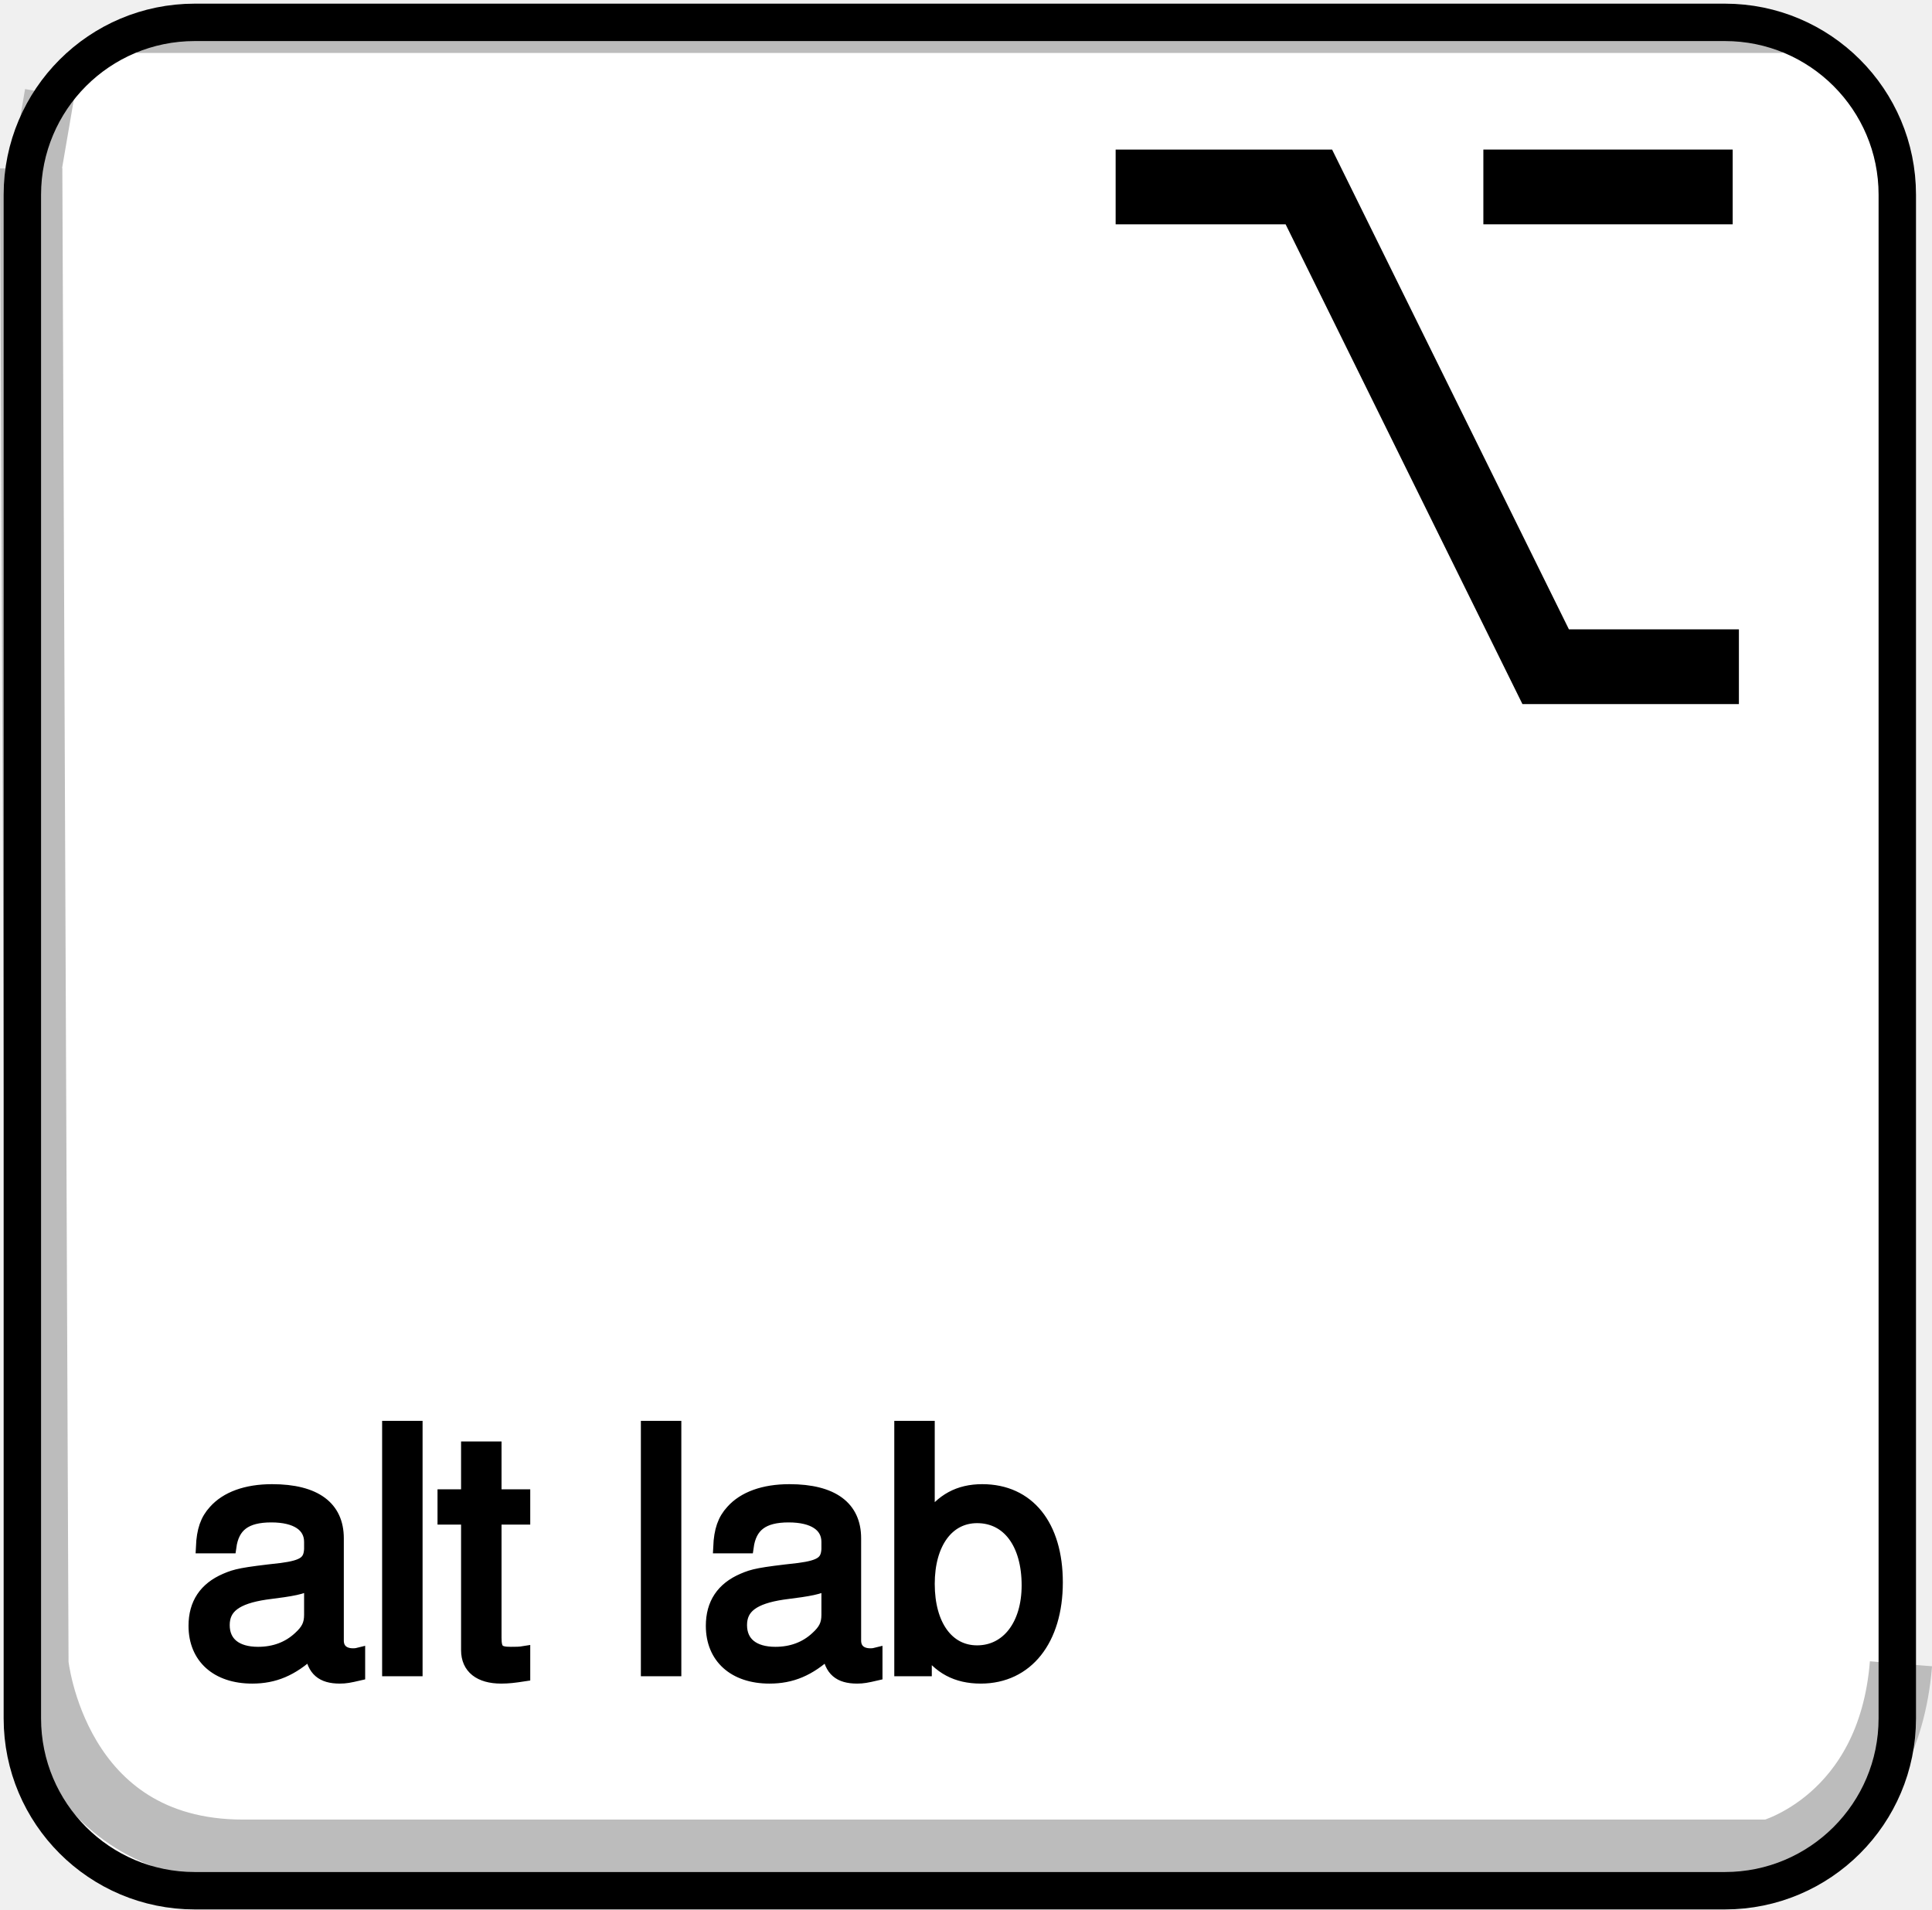
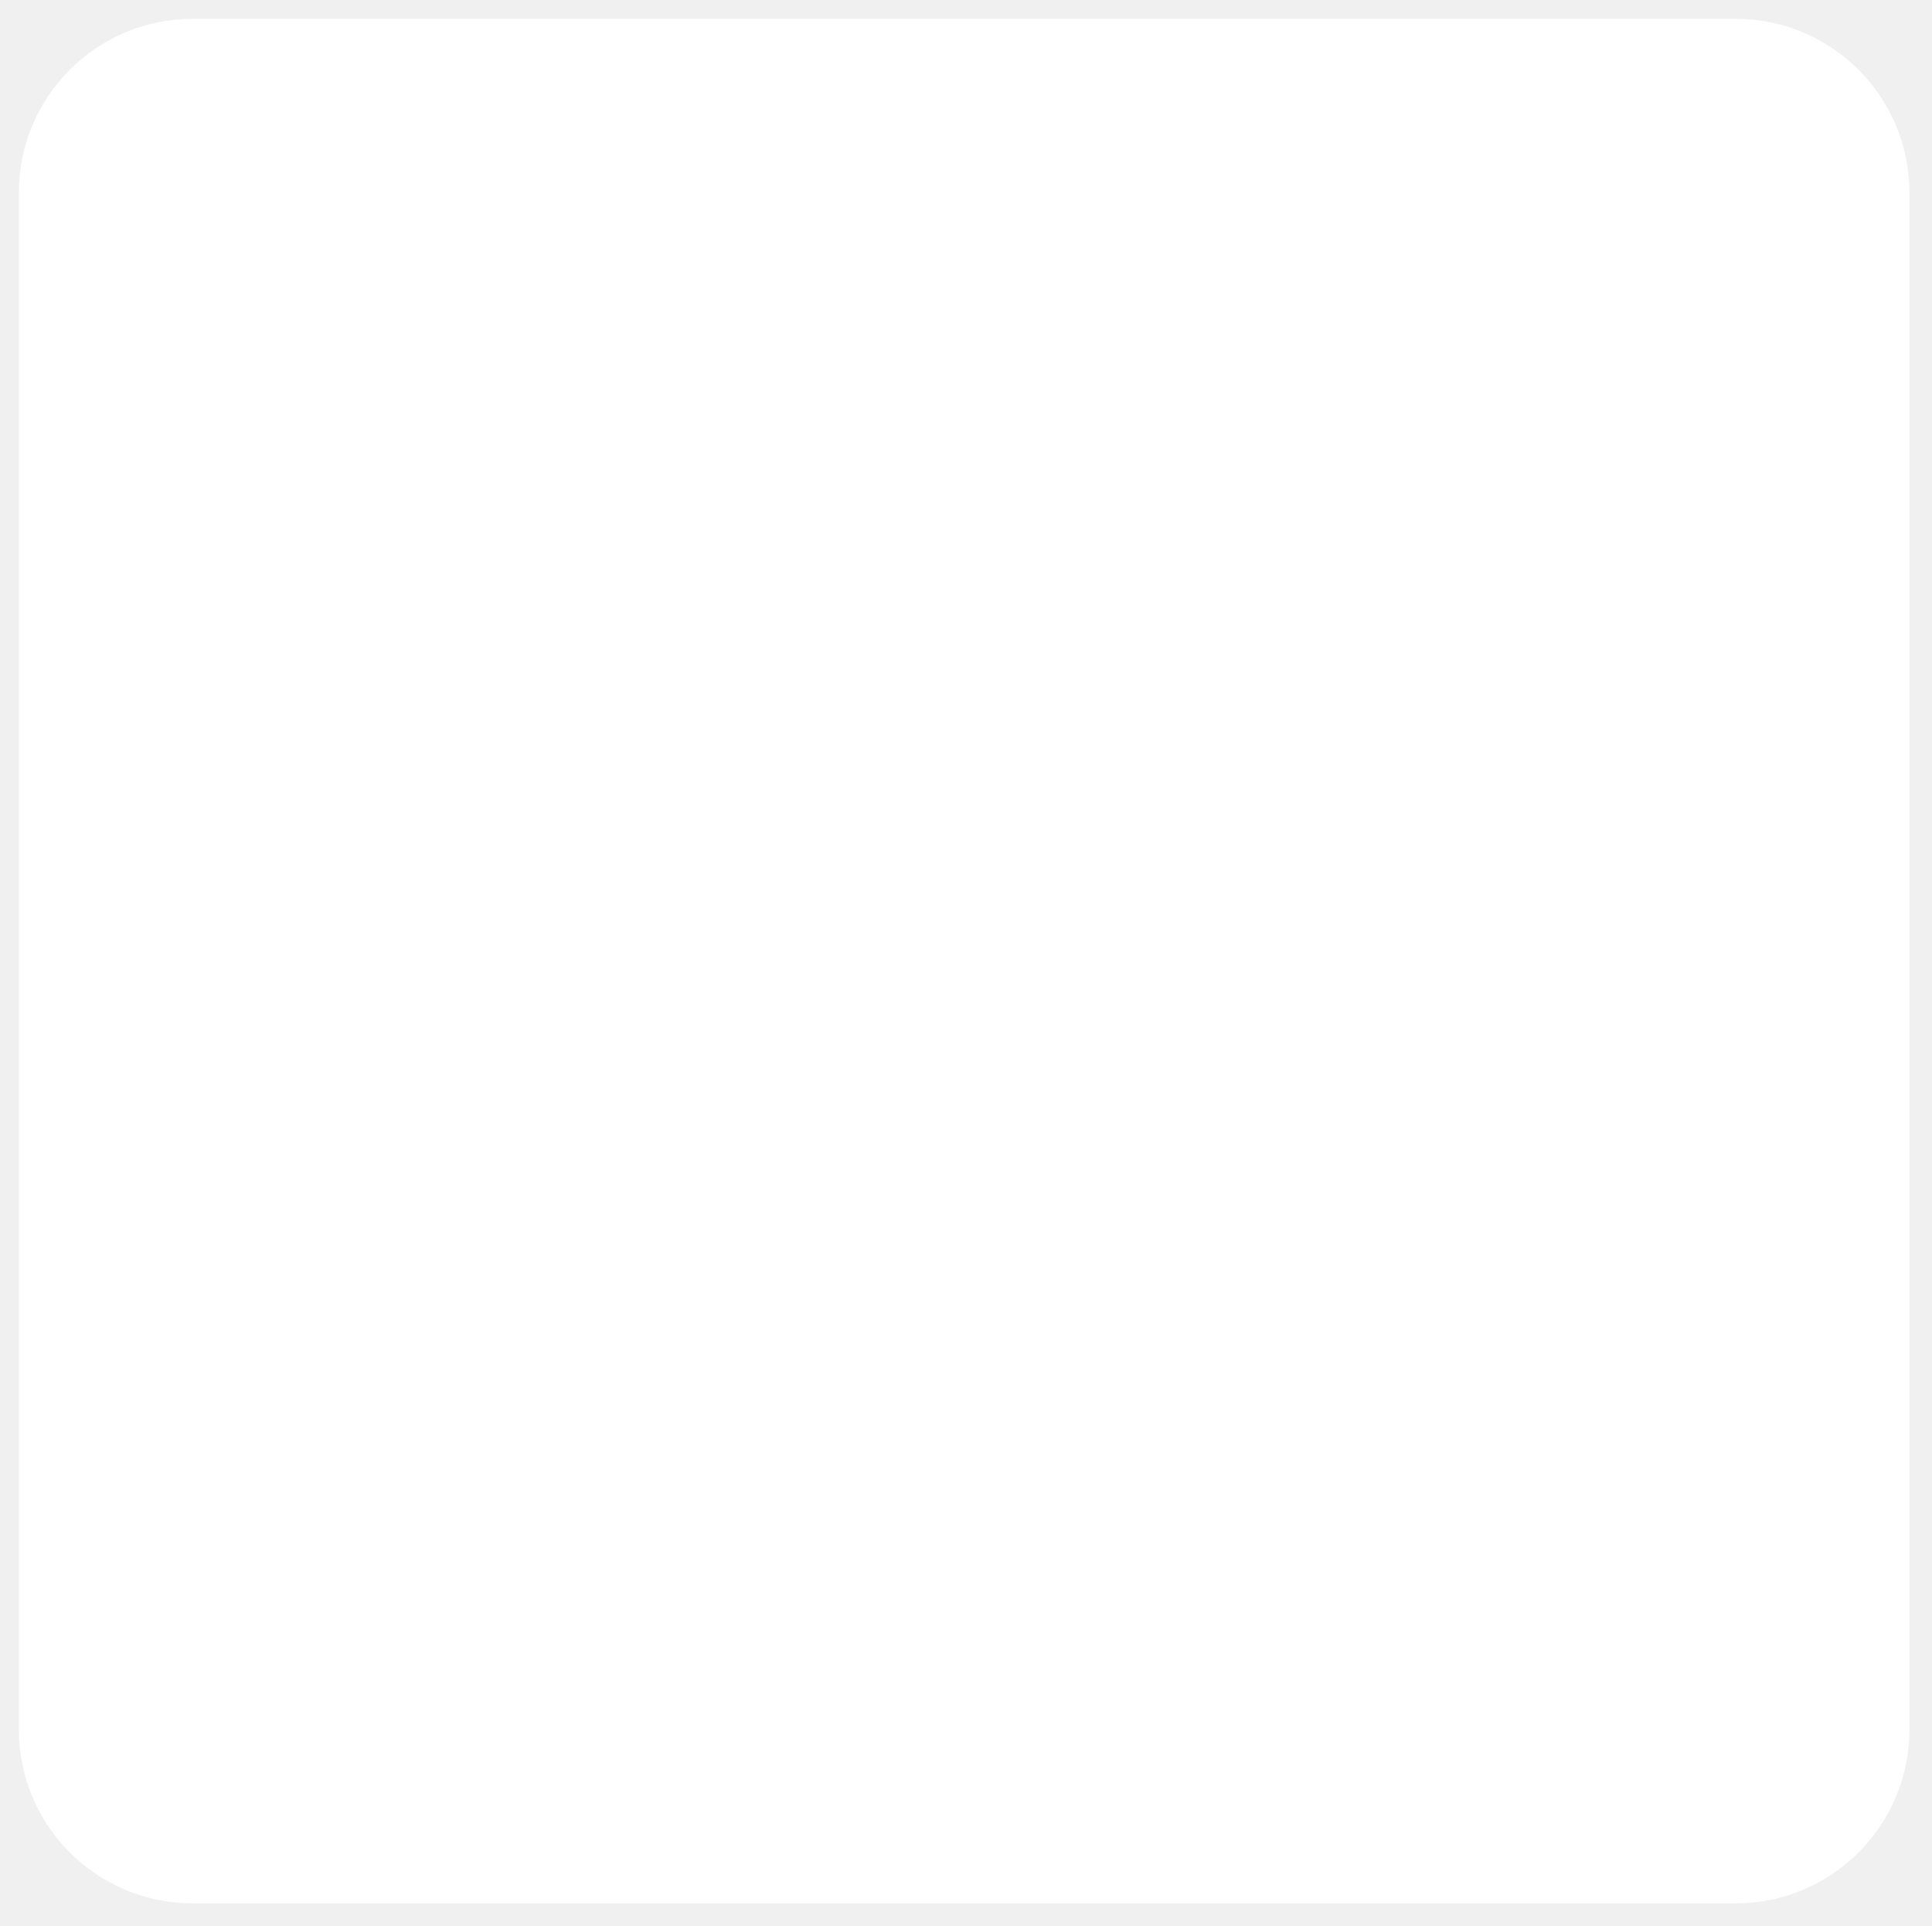
- <svg xmlns="http://www.w3.org/2000/svg" width="154.992" height="153.207" viewBox="0 0 41.008 40.536" version="1.1" id="svg1" xml:space="preserve">
-   <defs id="defs1">
-     <linearGradient id="swatch1">
-       <stop style="stop-color:#000000;stop-opacity:1;" offset="0" id="stop1" />
-     </linearGradient>
-   </defs>
+ <svg xmlns="http://www.w3.org/2000/svg" width="153.707" height="153.207" viewBox="0 0 40.668 40.536" version="1.1" id="svg1" xml:space="preserve">
+   <defs id="defs1" />
  <g id="layer1" transform="translate(-0.2645833,-0.1322919)">
    <rect style="fill:#ffffff;fill-opacity:1;stroke:#000000;stroke-width:0.794;stroke-dasharray:none;stroke-opacity:0.003" id="rect2-6" width="39.797" height="39.665" x="0.661" y="0.529" ry="3.659" />
-     <path style="fill:#000000;fill-opacity:0;stroke:#bcbcbc;stroke-width:1.323;stroke-dasharray:none;stroke-opacity:1" d="m 40.614,35.454 c -0.265,3.307 -2.778,3.969 -2.778,3.969 H 5.424 c -3.969,0 -4.366,-3.969 -4.366,-3.969 L 0.926,3.704" id="path3" />
-     <path style="fill:#000000;fill-opacity:0;stroke:#bcbcbc;stroke-width:1.058;stroke-dasharray:none;stroke-opacity:1" d="M 1.318,2.113 0.931,4.369" id="path4" />
-     <path style="fill:#000000;fill-opacity:0;stroke:#000000;stroke-width:1.587;stroke-dasharray:none;stroke-opacity:1" d="m 23.945,4.101 h 4.101 l 5.027,10.186 h 4.101" id="path5" />
-     <path style="fill:#000000;fill-opacity:0;stroke:#000000;stroke-width:1.587;stroke-dasharray:none;stroke-opacity:1" d="m 31.75,4.101 h 5.292" id="path6" />
-     <path style="fill:#000000;fill-opacity:1;stroke:#bcbcbc;stroke-width:0.265;stroke-dasharray:none;stroke-opacity:1" d="M 3.175,1.124 H 38.1" id="path7" />
-     <rect style="fill:#000000;fill-opacity:0;stroke:#000000;stroke-width:0.794;stroke-dasharray:none;stroke-opacity:1" id="rect2" width="39.797" height="39.665" x="0.739" y="0.607" ry="3.659" />
-     <text xml:space="preserve" style="font-size:7.056px;fill:#000000;fill-opacity:1;stroke:#000000;stroke-width:0.265;stroke-dasharray:none;stroke-opacity:1" x="4.101" y="35.586" id="text6">
-       <tspan id="tspan6" style="font-style:normal;font-variant:normal;font-weight:normal;font-stretch:normal;font-size:7.056px;font-family:Helvetica;-inkscape-font-specification:Helvetica;fill:#000000;fill-opacity:1;stroke-width:0.265;stroke-dasharray:none" x="4.101" y="35.586">alt lab</tspan>
-     </text>
  </g>
</svg>
